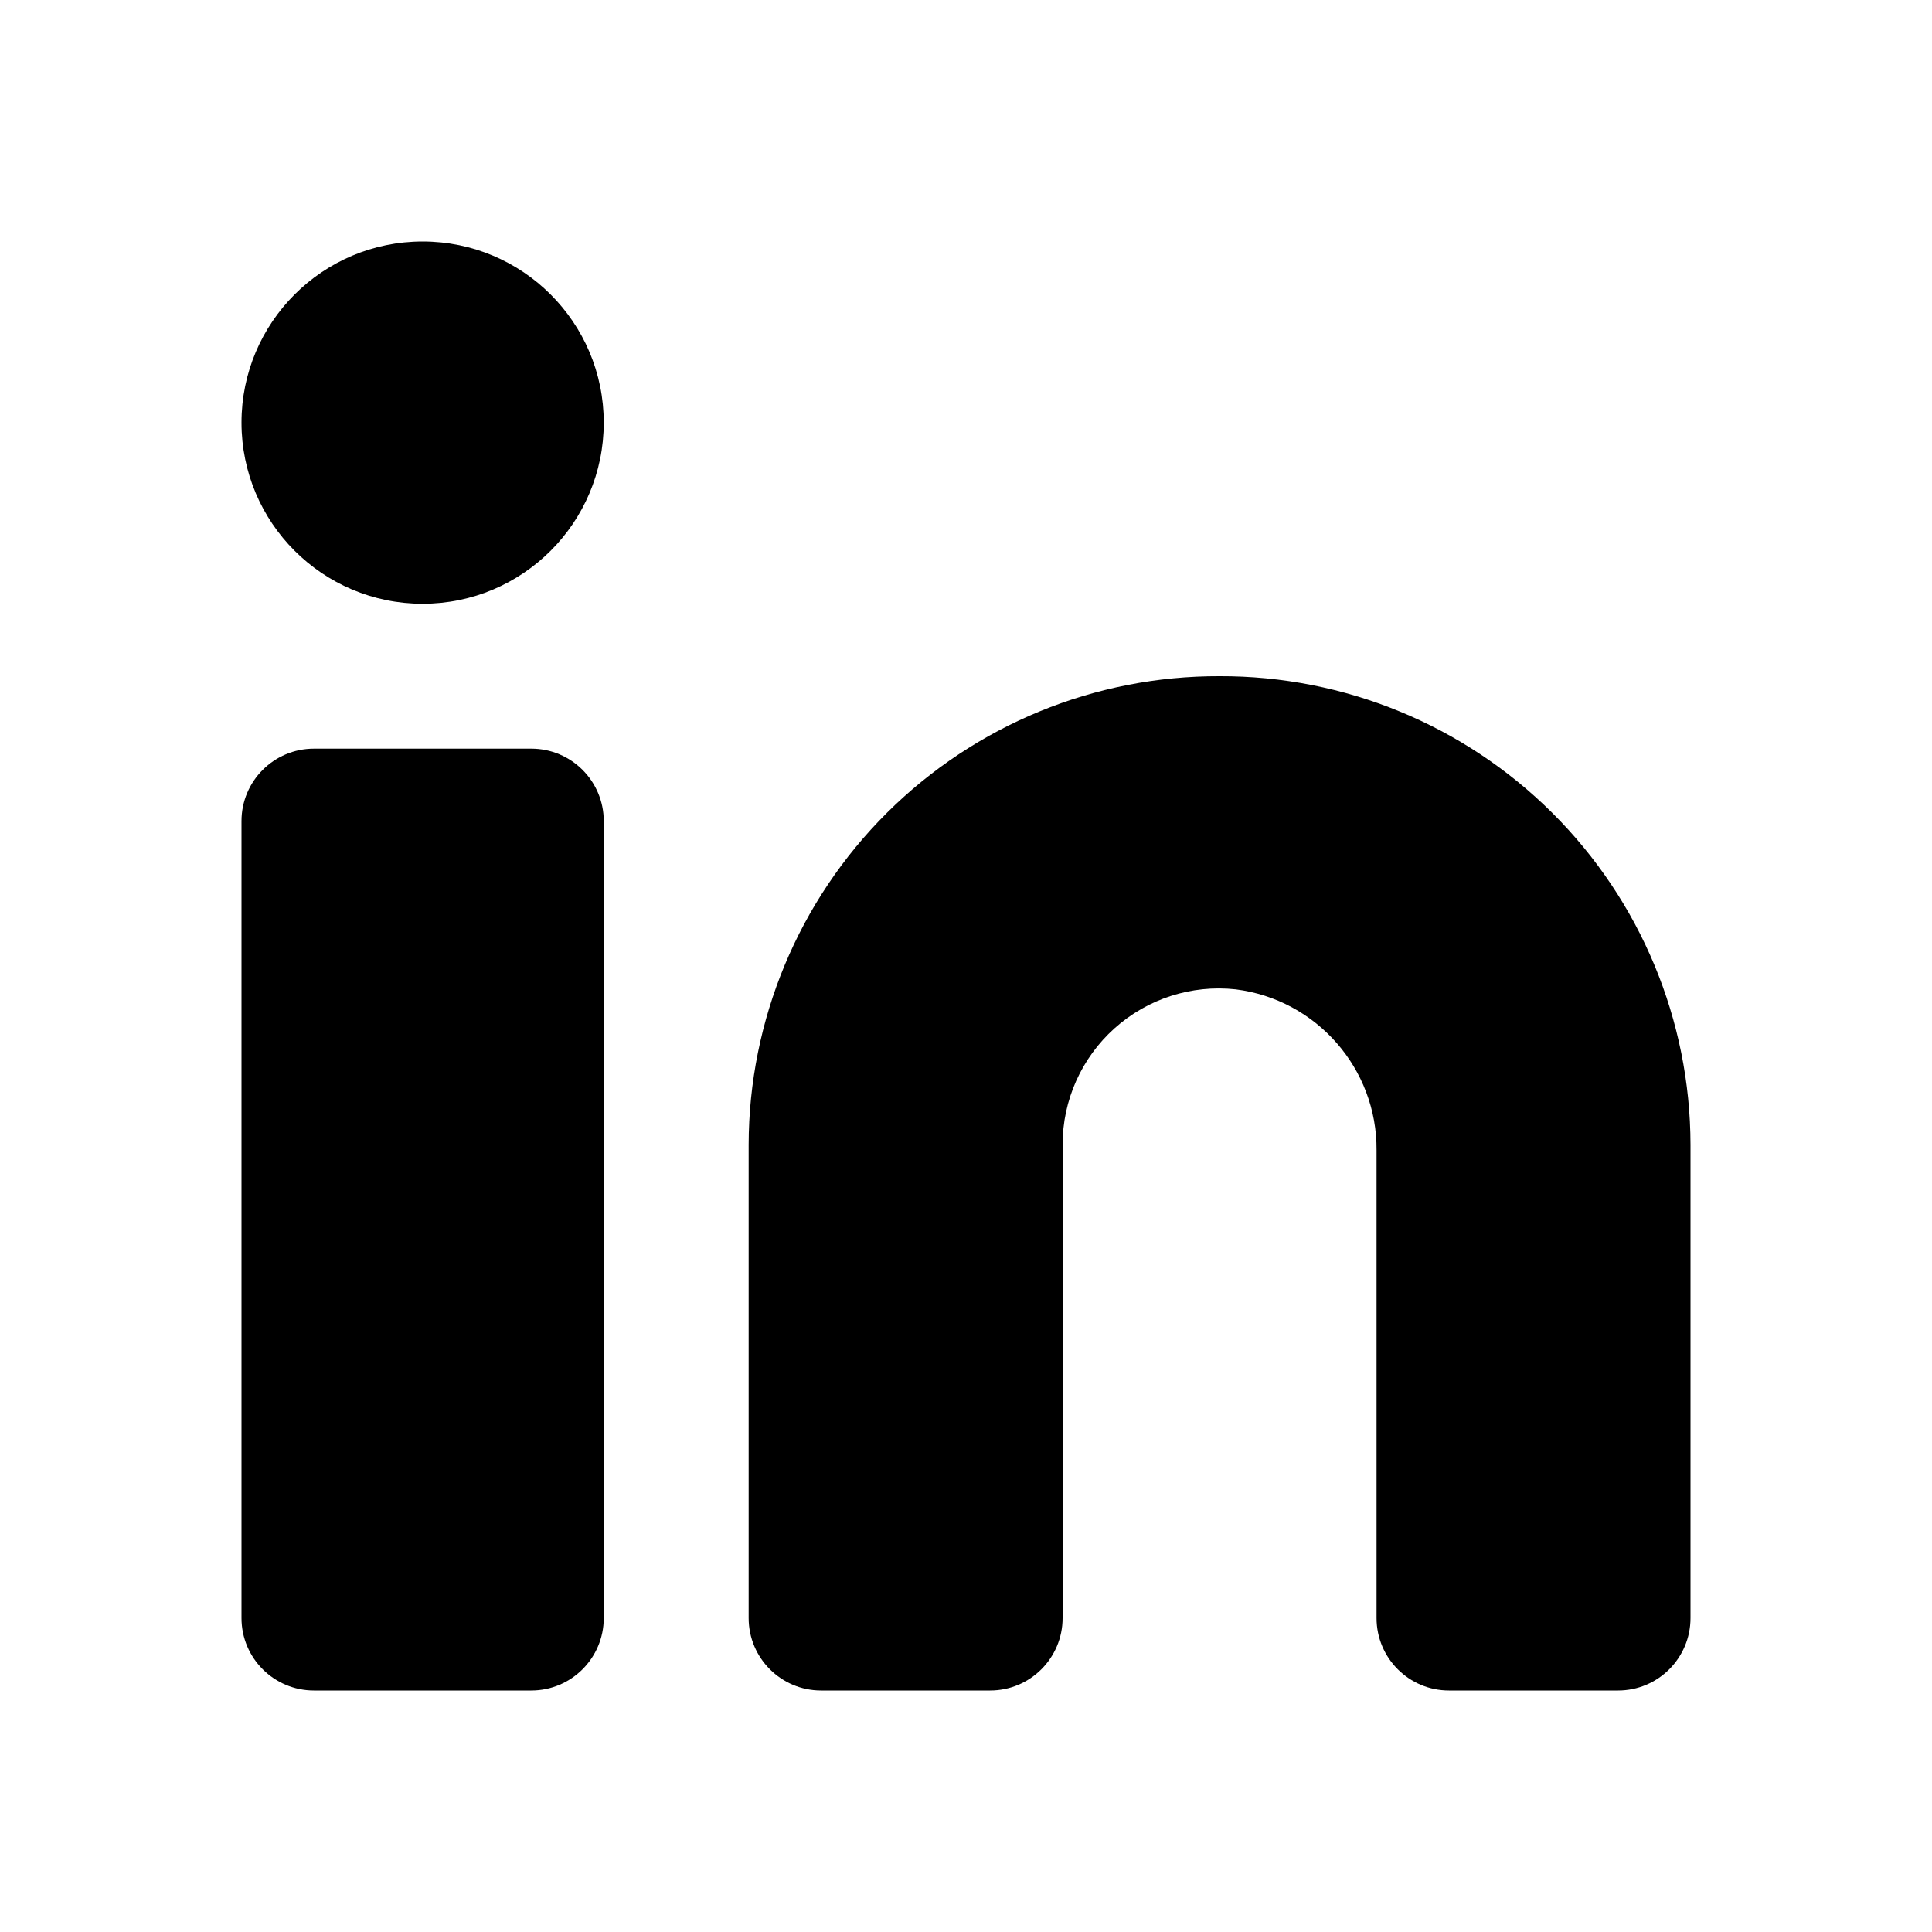
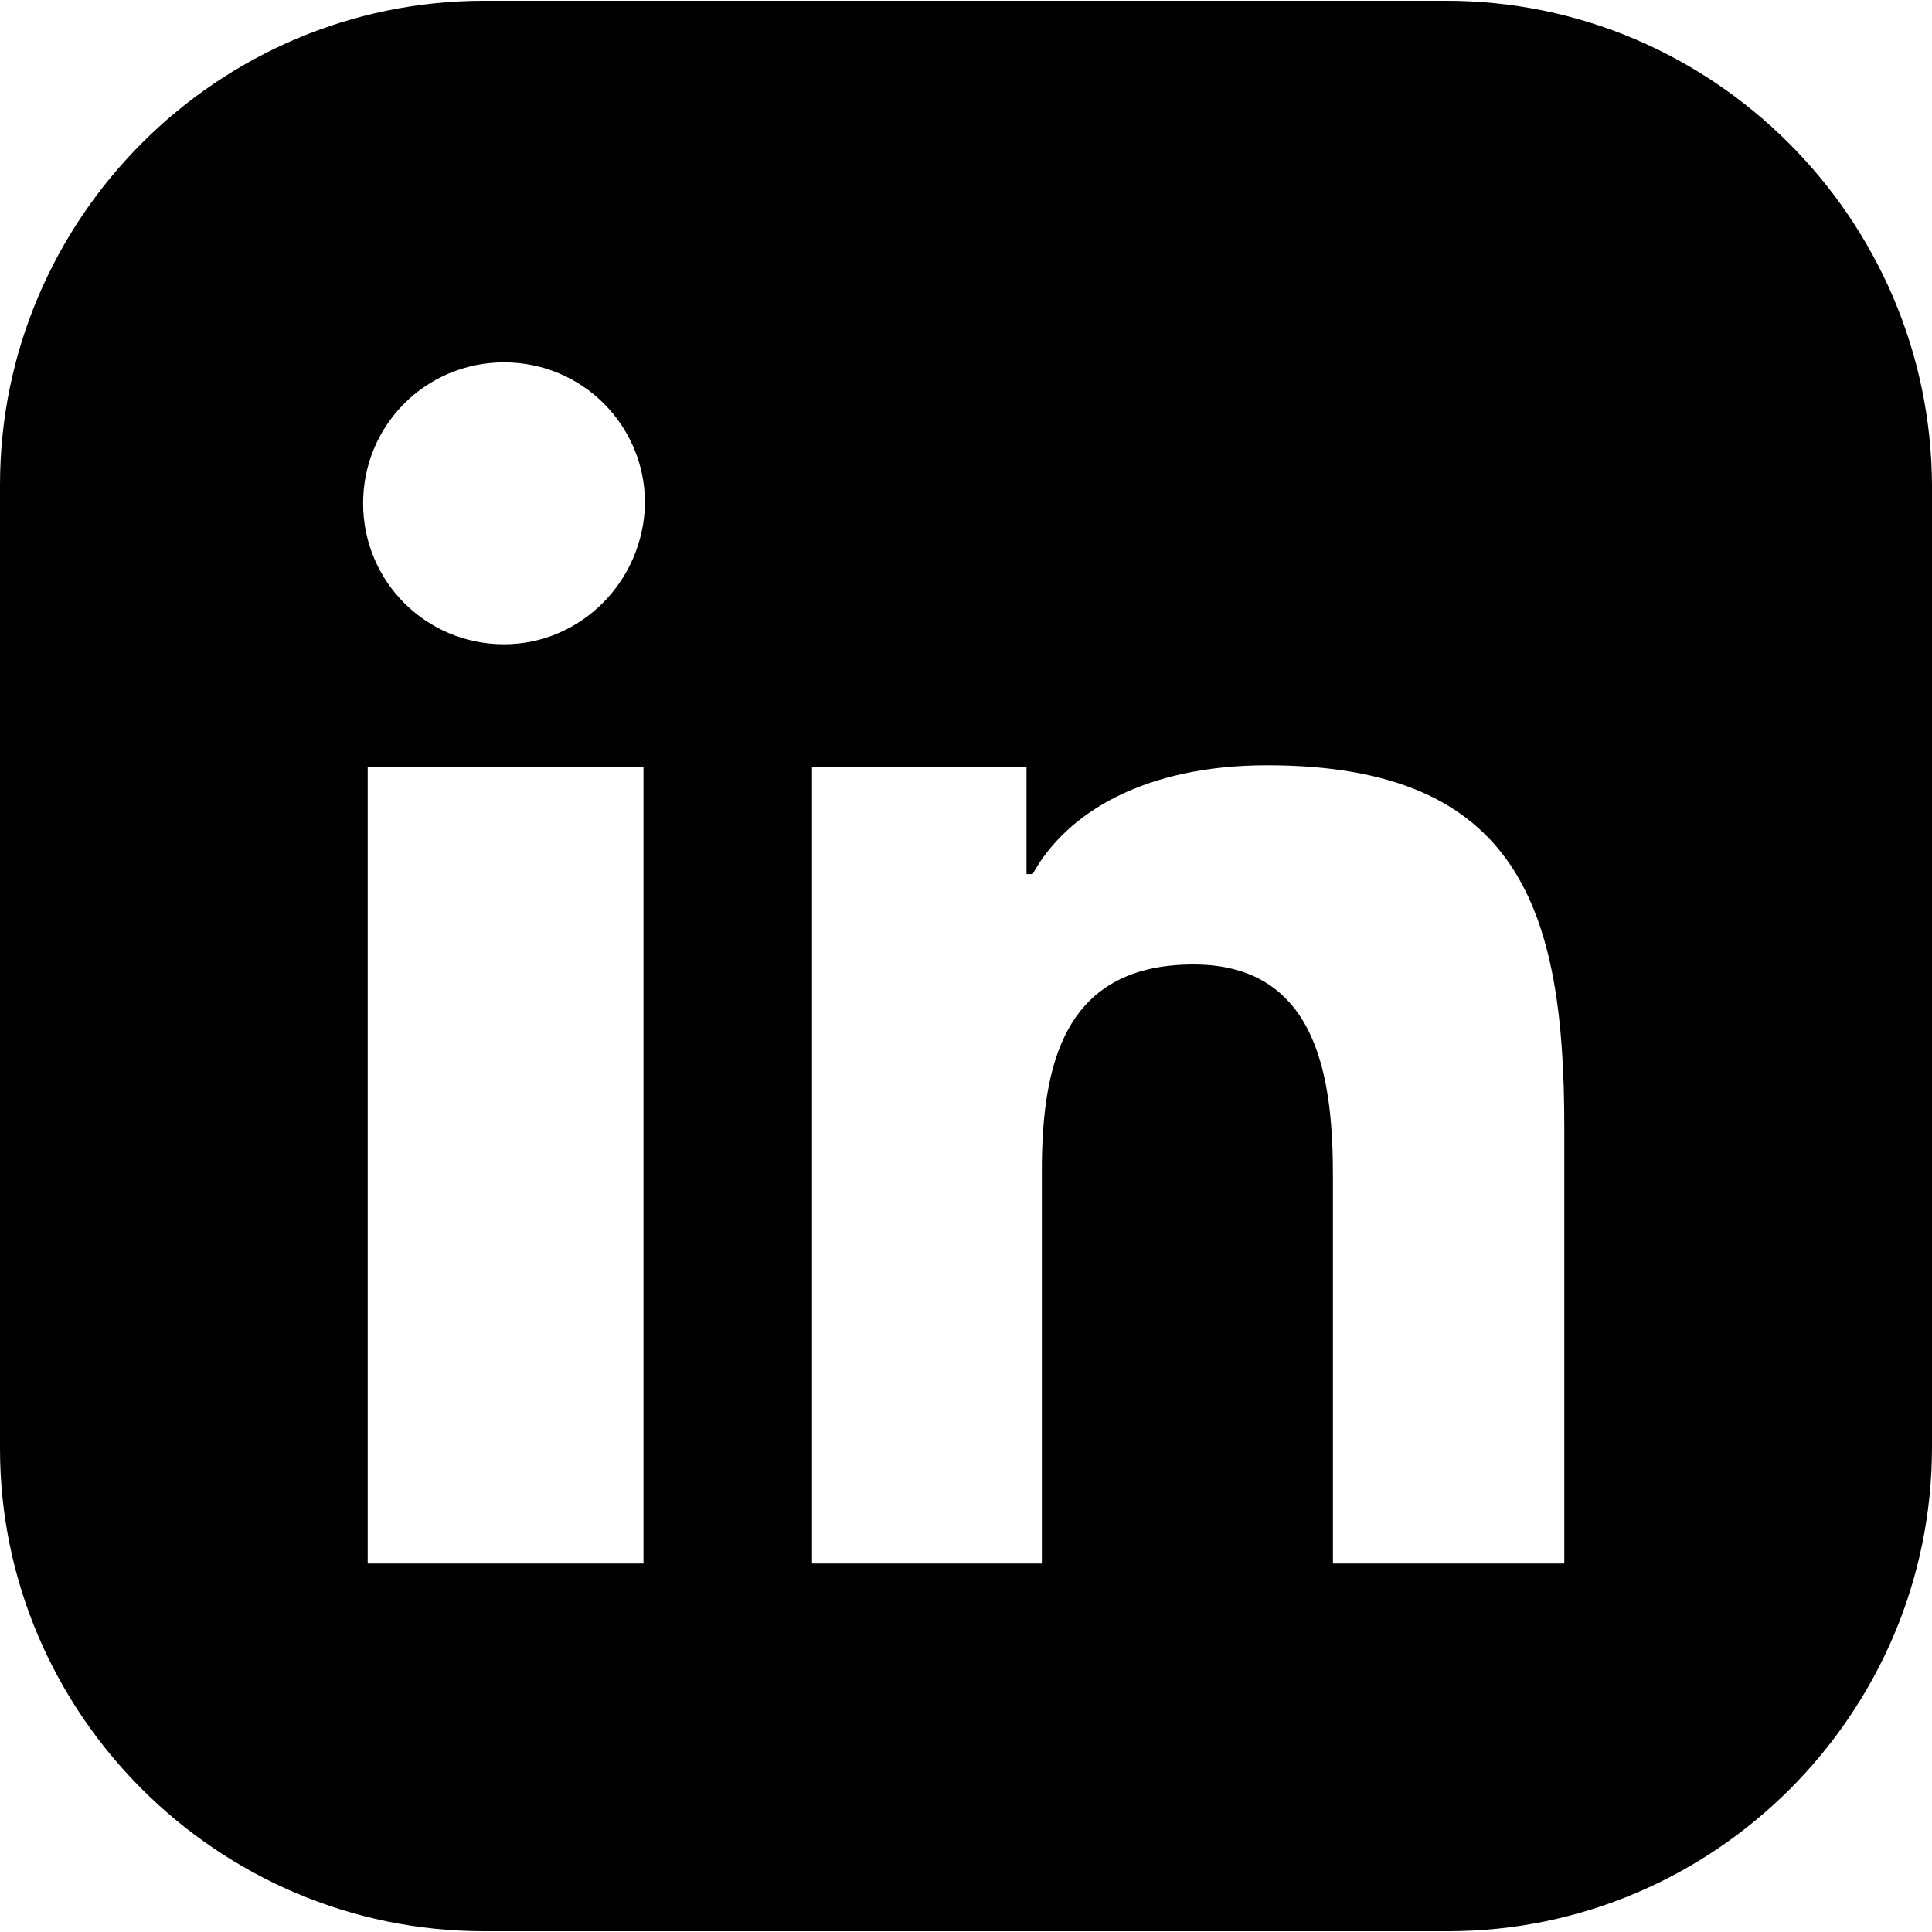
- <svg xmlns="http://www.w3.org/2000/svg" width="24px" height="24px" viewBox="0 0 24 24">
-   <g data-name="Layer 2">
-     <g data-name="linkedin">
-       <rect width="24" height="24" transform="rotate(180 12 12)" opacity="0" />
-       <path d="M15.15 8.4a5.83 5.83 0 0 0-5.85 5.82v5.88a.9.9 0 0 0 .9.9h2.1a.9.9 0 0 0 .9-.9v-5.88a1.94 1.94 0 0 1 2.15-1.93 2 2 0 0 1 1.75 2v5.81a.9.9 0 0 0 .9.9h2.1a.9.9 0 0 0 .9-.9v-5.88a5.83 5.83 0 0 0-5.85-5.82z" />
-       <rect x="3" y="9.3" width="4.5" height="11.7" rx=".9" ry=".9" />
-       <circle cx="5.25" cy="5.25" r="2.25" />
+ <svg xmlns="http://www.w3.org/2000/svg" version="1.1" id="Layer_1" x="0px" y="0px" viewBox="0 0 504.4 504.4" style="enable-background:new 0 0 504.4 504.4;" xml:space="preserve">
+   <g>
+     <g>
+       <path d="M377.6,0.2H126.4C56.8,0.2,0,57,0,126.6v251.6c0,69.2,56.8,126,126.4,126H378c69.6,0,126.4-56.8,126.4-126.4V126.6    C504,57,447.2,0.2,377.6,0.2z M168,408.2H96v-208h72V408.2z M131.6,168.2c-20.4,0-36.8-16.4-36.8-36.8c0-20.4,16.4-36.8,36.8-36.8    c20.4,0,36.8,16.4,36.8,36.8C168,151.8,151.6,168.2,131.6,168.2z M408.4,408.2H408h-60V307.4c0-24.4-3.2-55.6-36.4-55.6    c-34,0-39.6,26.4-39.6,54v102.4h-60v-208h56v28h1.6c8.8-16,29.2-28.4,61.2-28.4c66,0,77.6,38,77.6,94.4V408.2z" />
    </g>
  </g>
+   <g>
+ </g>
+   <g>
+ </g>
+   <g>
+ </g>
+   <g>
+ </g>
+   <g>
+ </g>
+   <g>
+ </g>
+   <g>
+ </g>
+   <g>
+ </g>
+   <g>
+ </g>
+   <g>
+ </g>
+   <g>
+ </g>
+   <g>
+ </g>
+   <g>
+ </g>
+   <g>
+ </g>
+   <g>
+ </g>
</svg>
